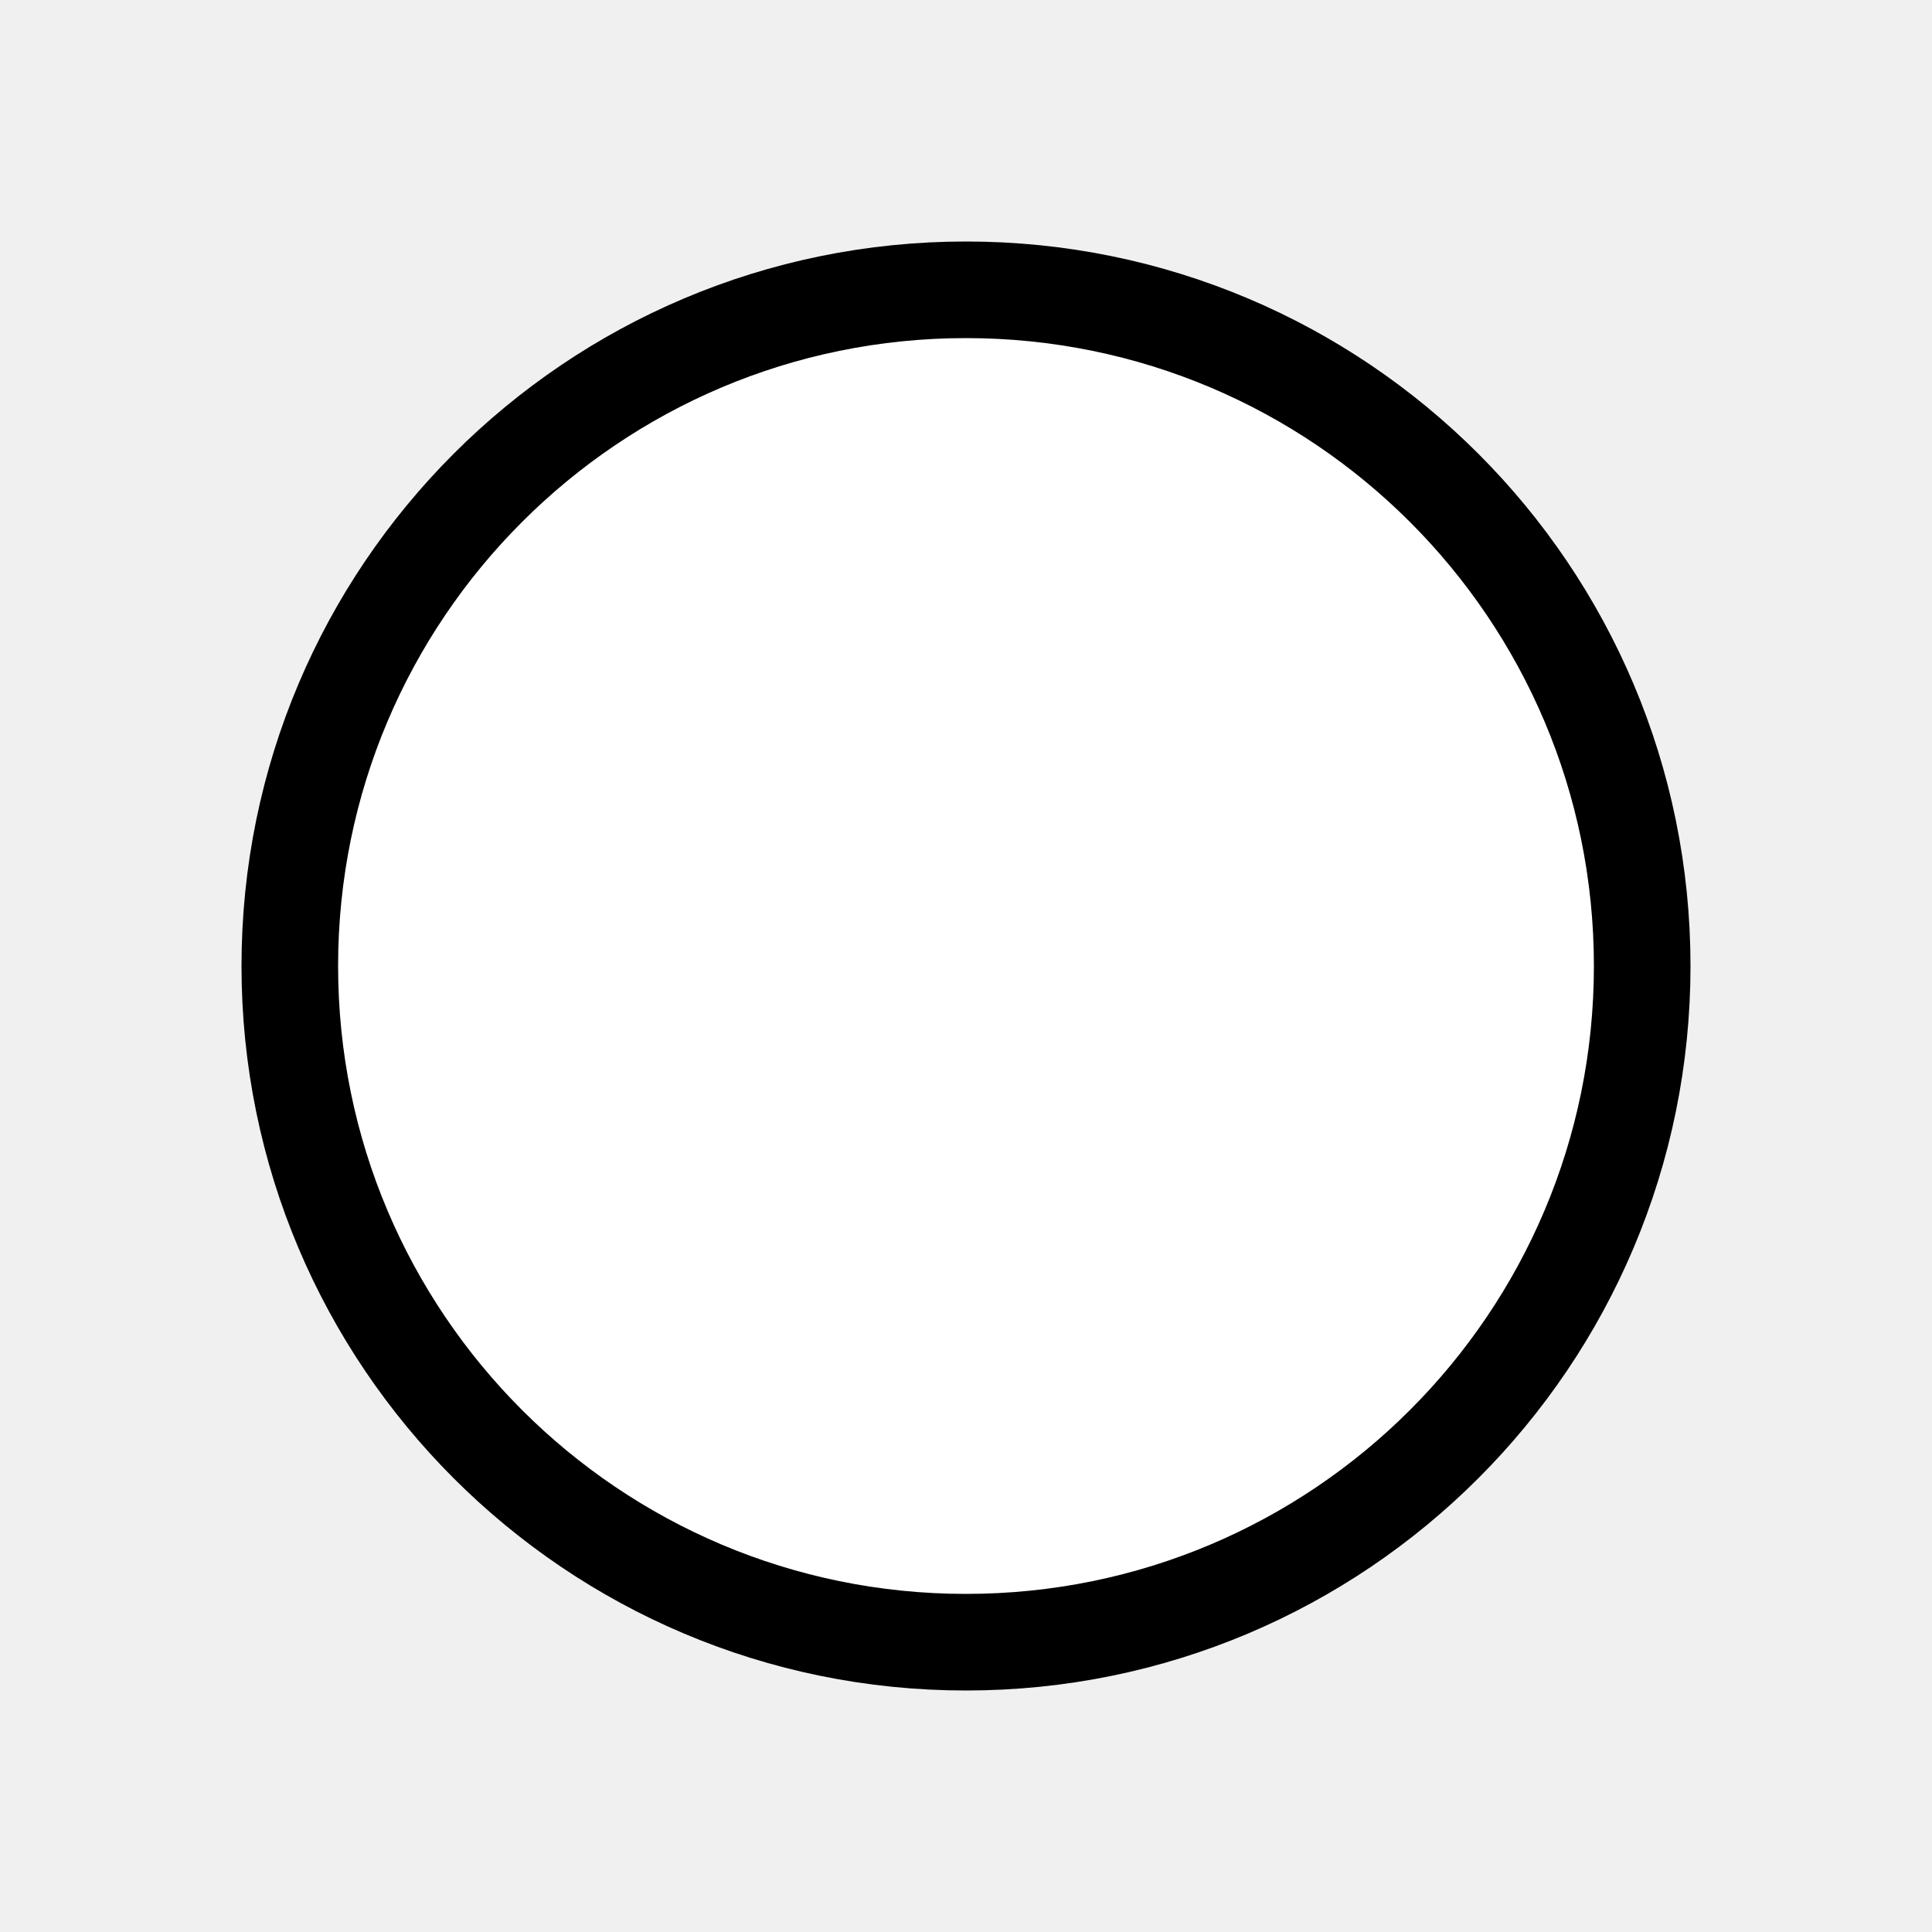
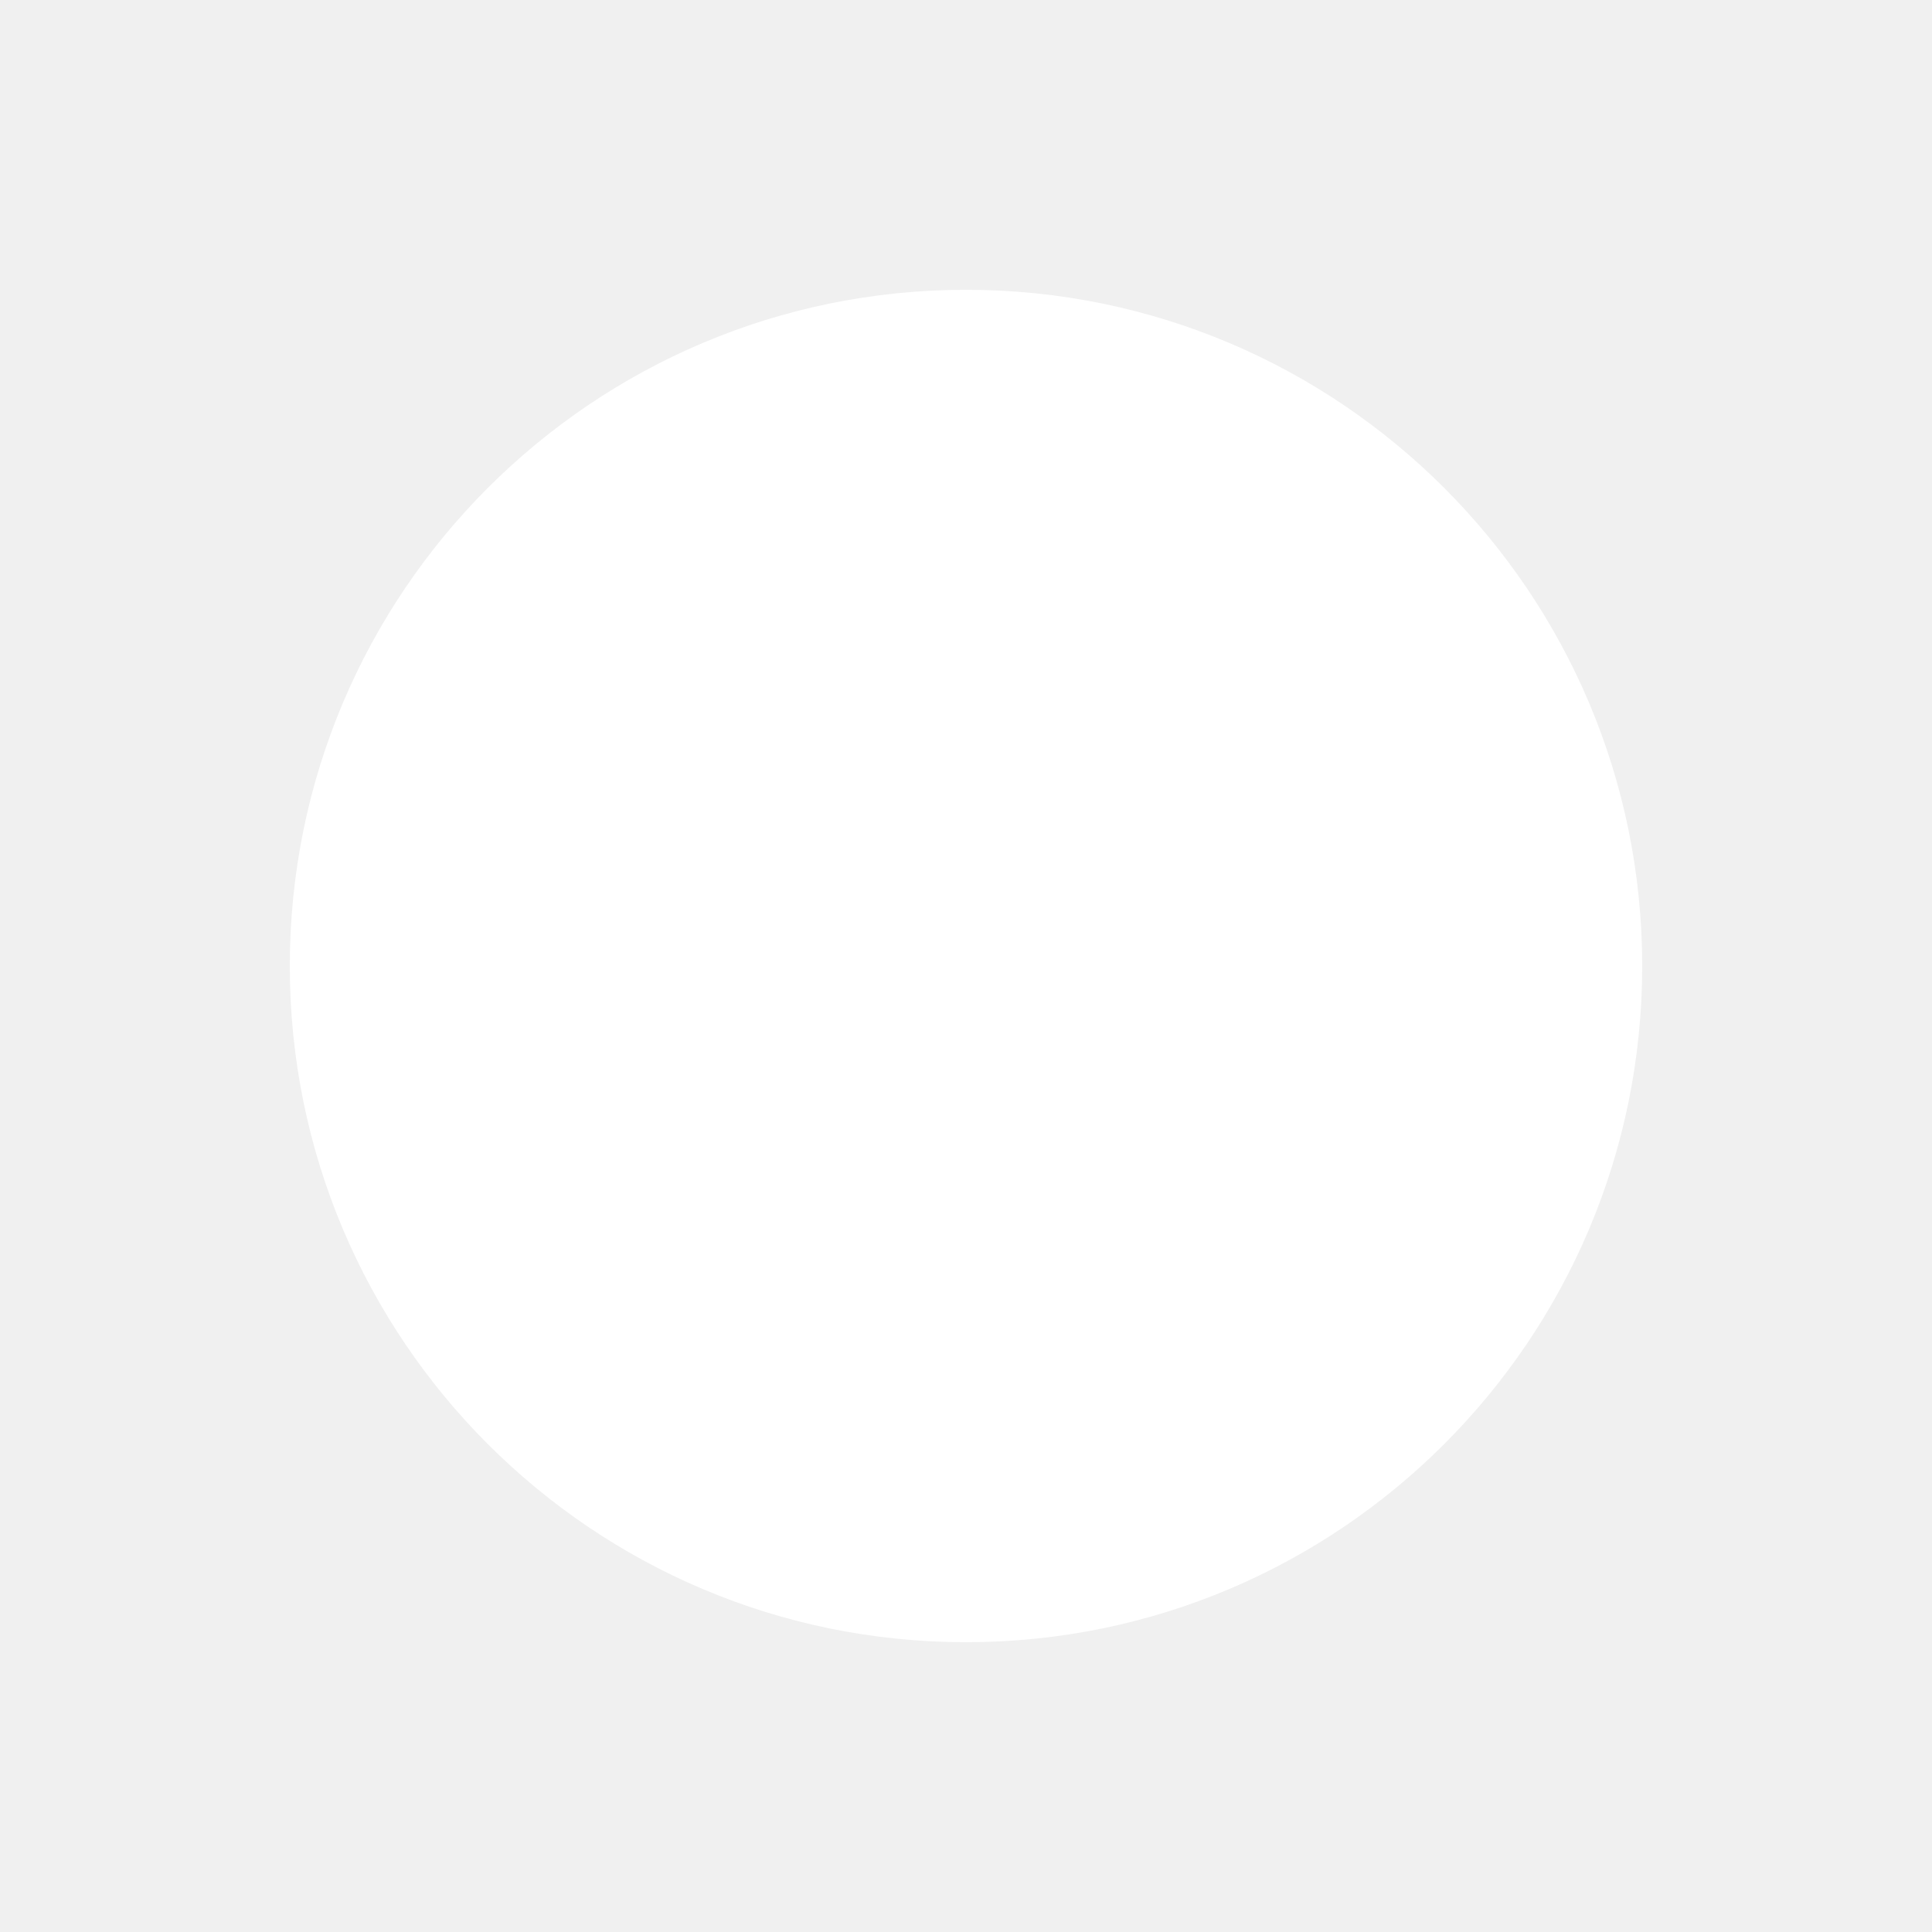
<svg xmlns="http://www.w3.org/2000/svg" width="20" height="20">
-   <path fill="#ffffff" stroke="rgba(0, 0, 0, 1)" d="M17,10 C17,13.866 13.866,17 10,17 C6.134,17 3,13.866 3,10 C3,6.134 6.134,3 10,3 C13.866,3 17,6.134 17,10" stroke-width="1" />
+   <path fill="#ffffff" d="M17,10 C17,13.866 13.866,17 10,17 C6.134,17 3,13.866 3,10 C3,6.134 6.134,3 10,3 C13.866,3 17,6.134 17,10" stroke-width="1" />
</svg>
